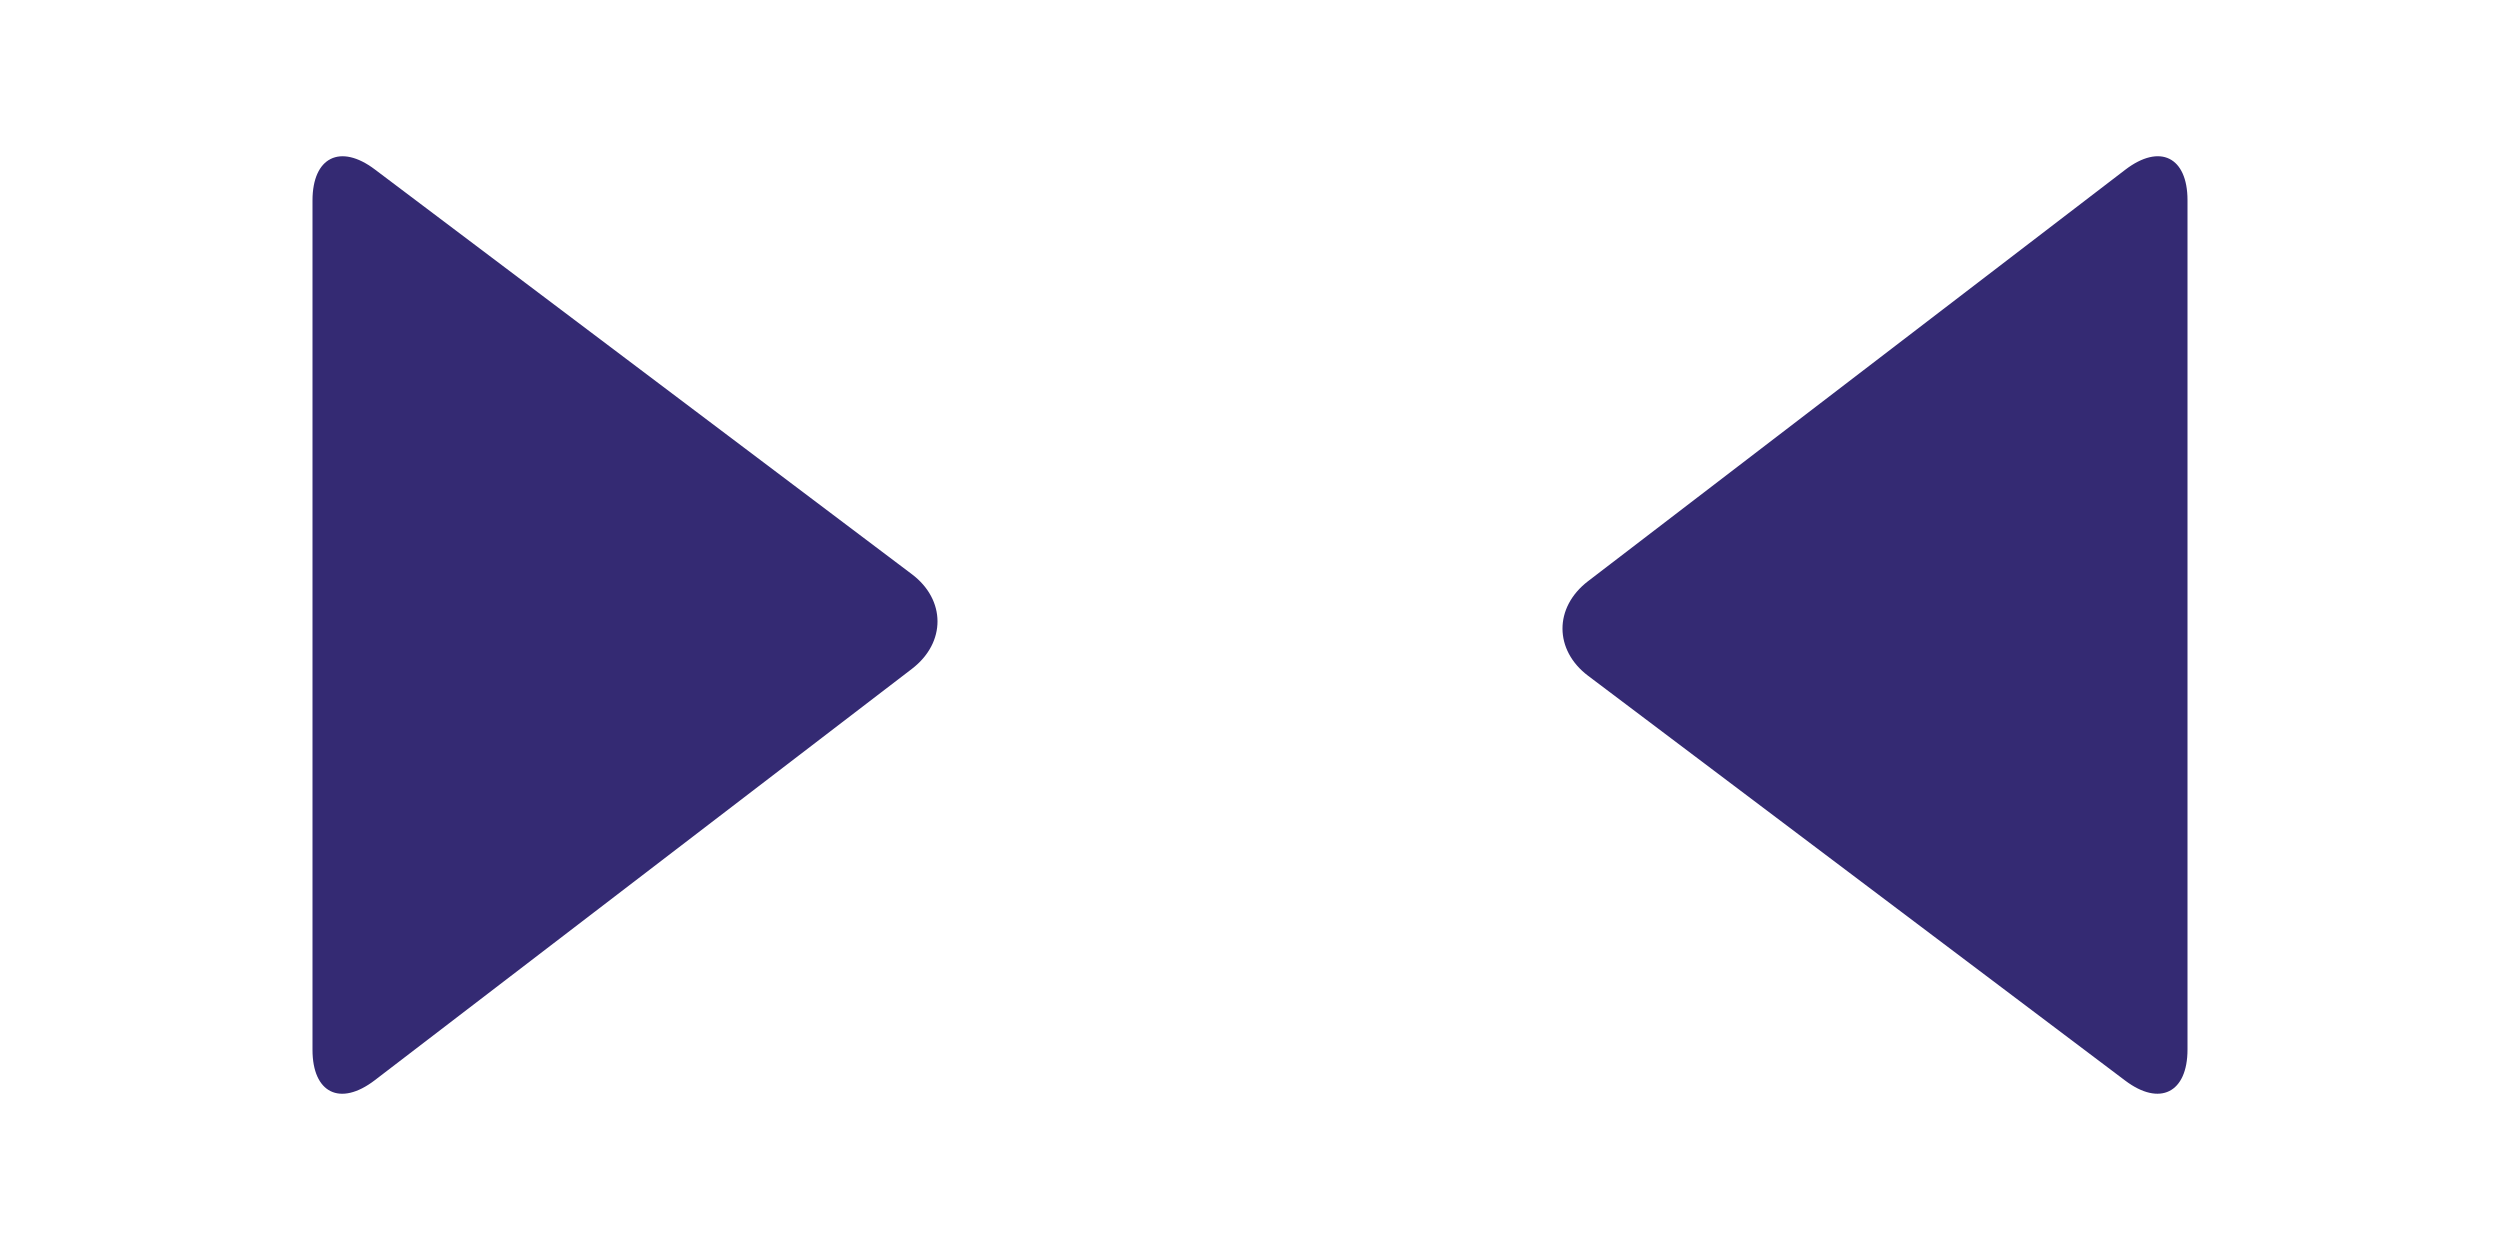
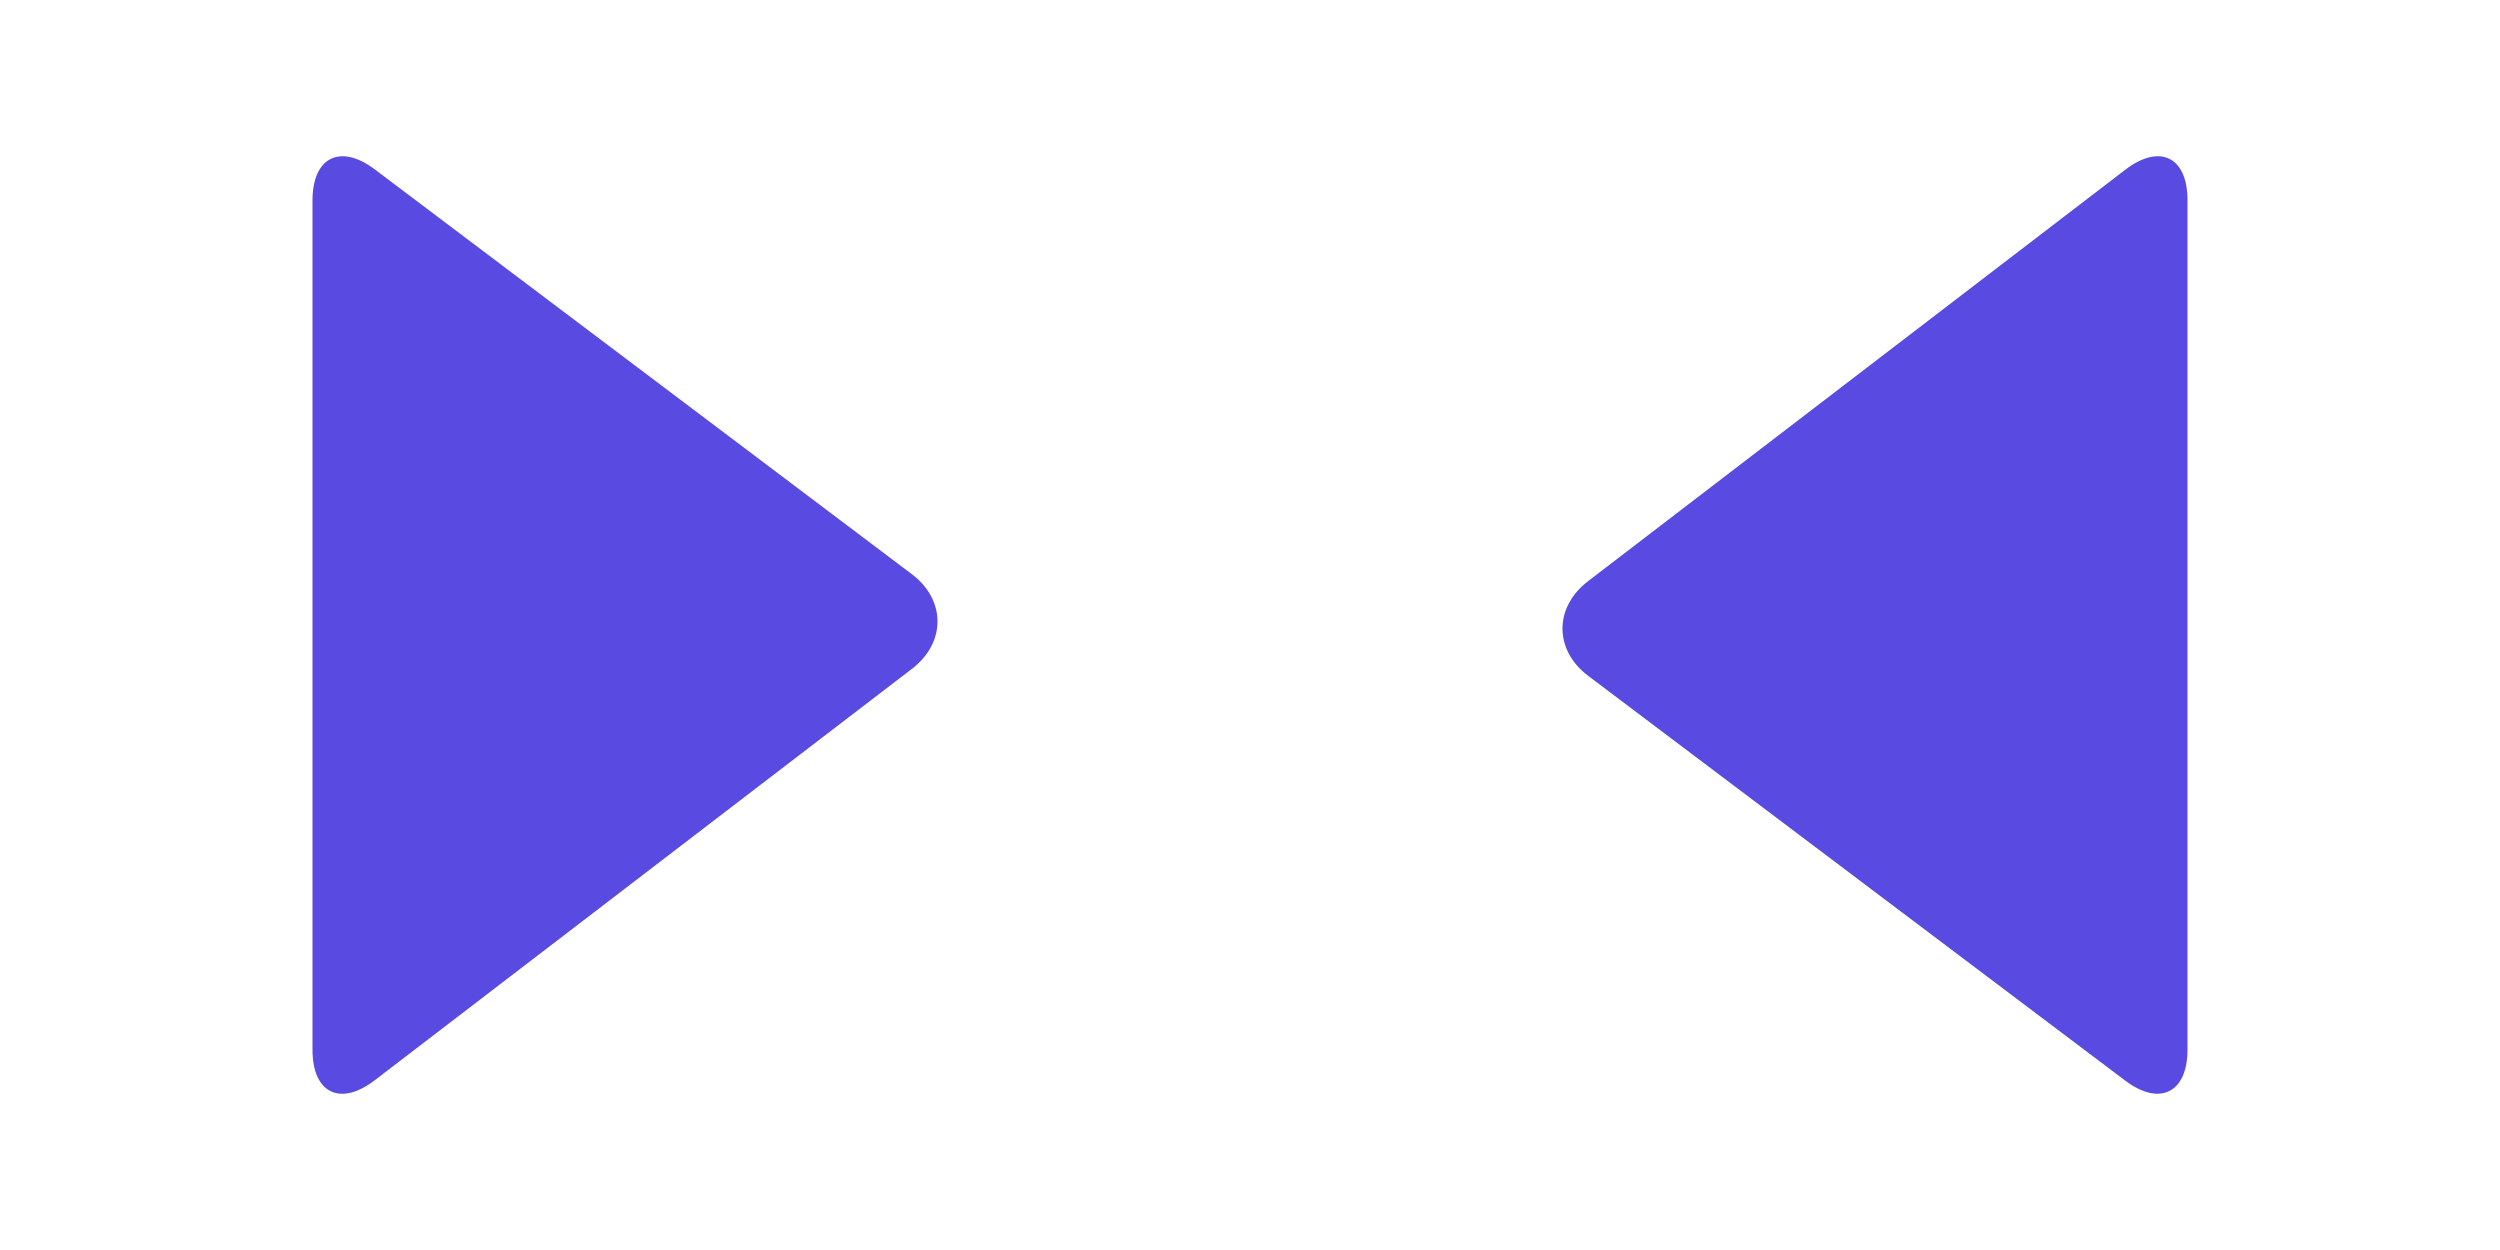
<svg xmlns="http://www.w3.org/2000/svg" width="52" height="26" viewBox="0 0 52 26" fill="none">
-   <path fill-rule="evenodd" clip-rule="evenodd" d="M44.205 22.477L33.032 14.056C32.328 13.525 32.317 12.636 33.032 12.088L44.205 3.531C44.926 2.979 45.5 3.266 45.5 4.163L45.5 21.83C45.5 22.733 44.92 23.016 44.205 22.477Z" fill="#342A73" />
-   <path fill-rule="evenodd" clip-rule="evenodd" d="M7.795 3.523L18.968 11.944C19.672 12.475 19.683 13.364 18.968 13.912L7.795 22.469C7.074 23.021 6.5 22.734 6.5 21.837L6.5 4.17C6.5 3.267 7.08 2.984 7.795 3.523Z" fill="#342A73" />
+   <path fill-rule="evenodd" clip-rule="evenodd" d="M44.205 22.477L33.032 14.056C32.328 13.525 32.317 12.636 33.032 12.088L44.205 3.531C44.926 2.979 45.5 3.266 45.5 4.163L45.5 21.83C45.5 22.733 44.92 23.016 44.205 22.477Z" fill="#594AE1" />
+   <path fill-rule="evenodd" clip-rule="evenodd" d="M7.795 3.523L18.968 11.944C19.672 12.475 19.683 13.364 18.968 13.912L7.795 22.469C7.074 23.021 6.5 22.734 6.5 21.837L6.5 4.17C6.5 3.267 7.08 2.984 7.795 3.523Z" fill="#594AE1" />
</svg>
